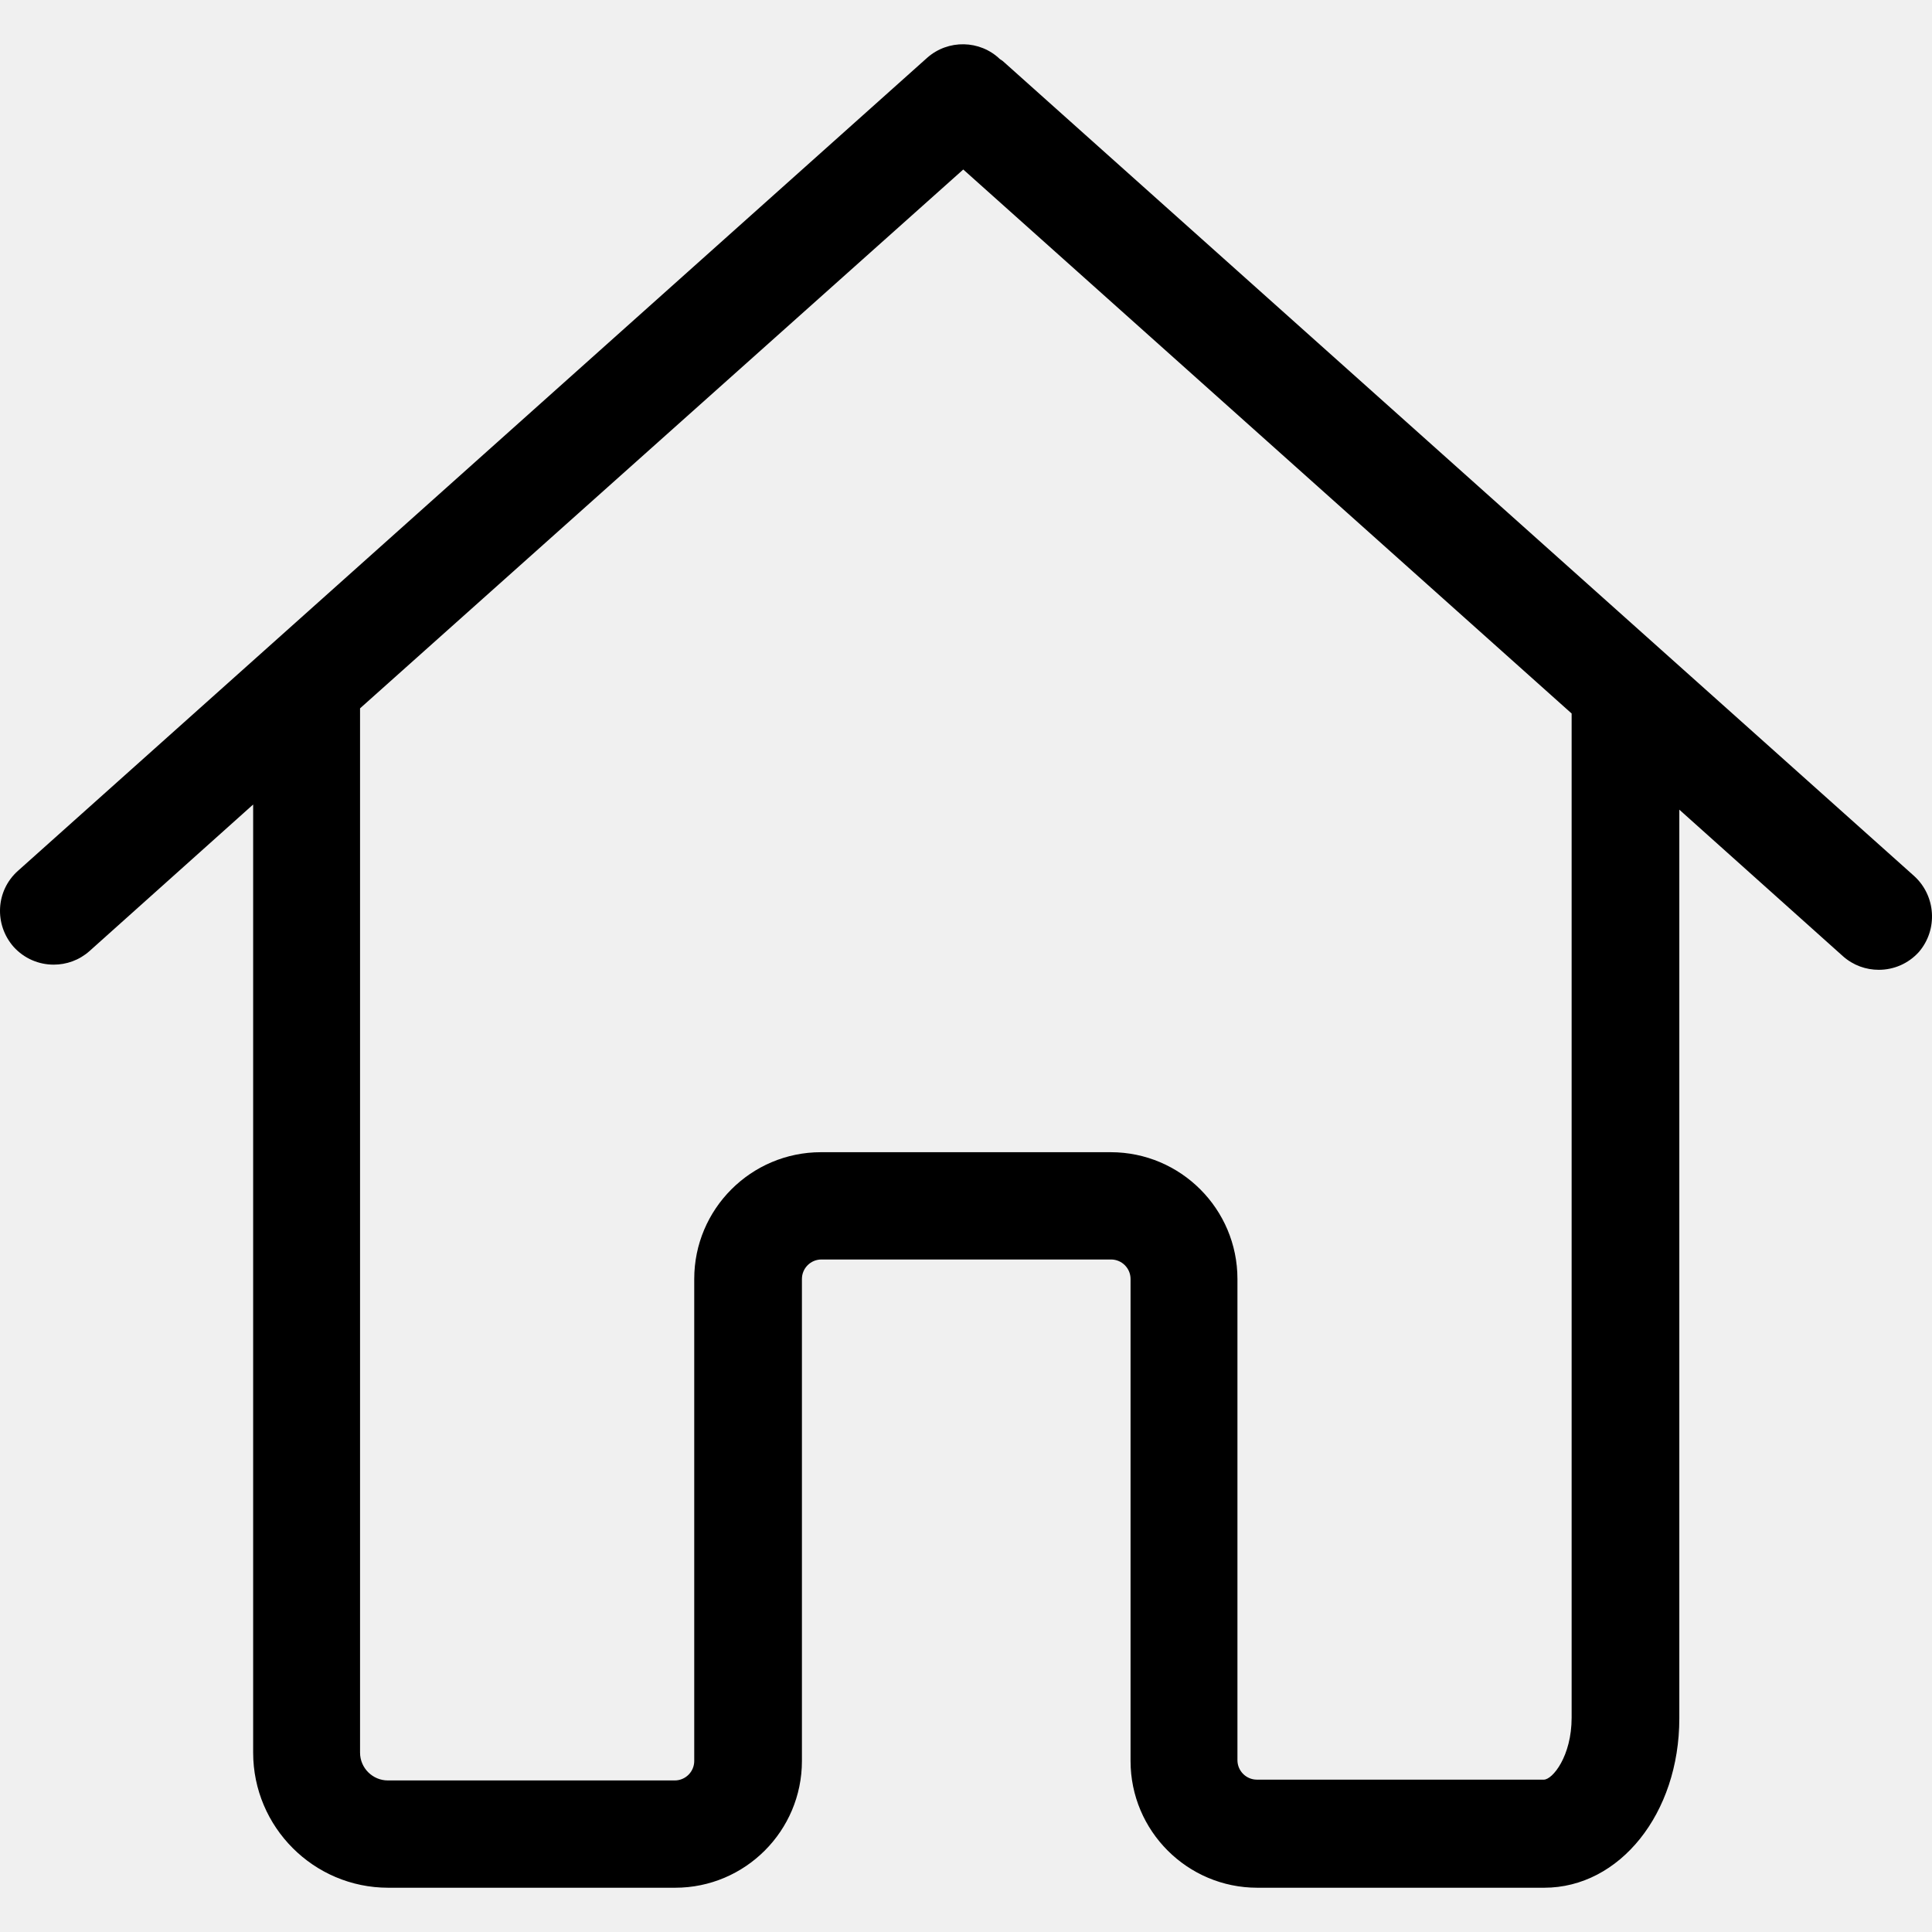
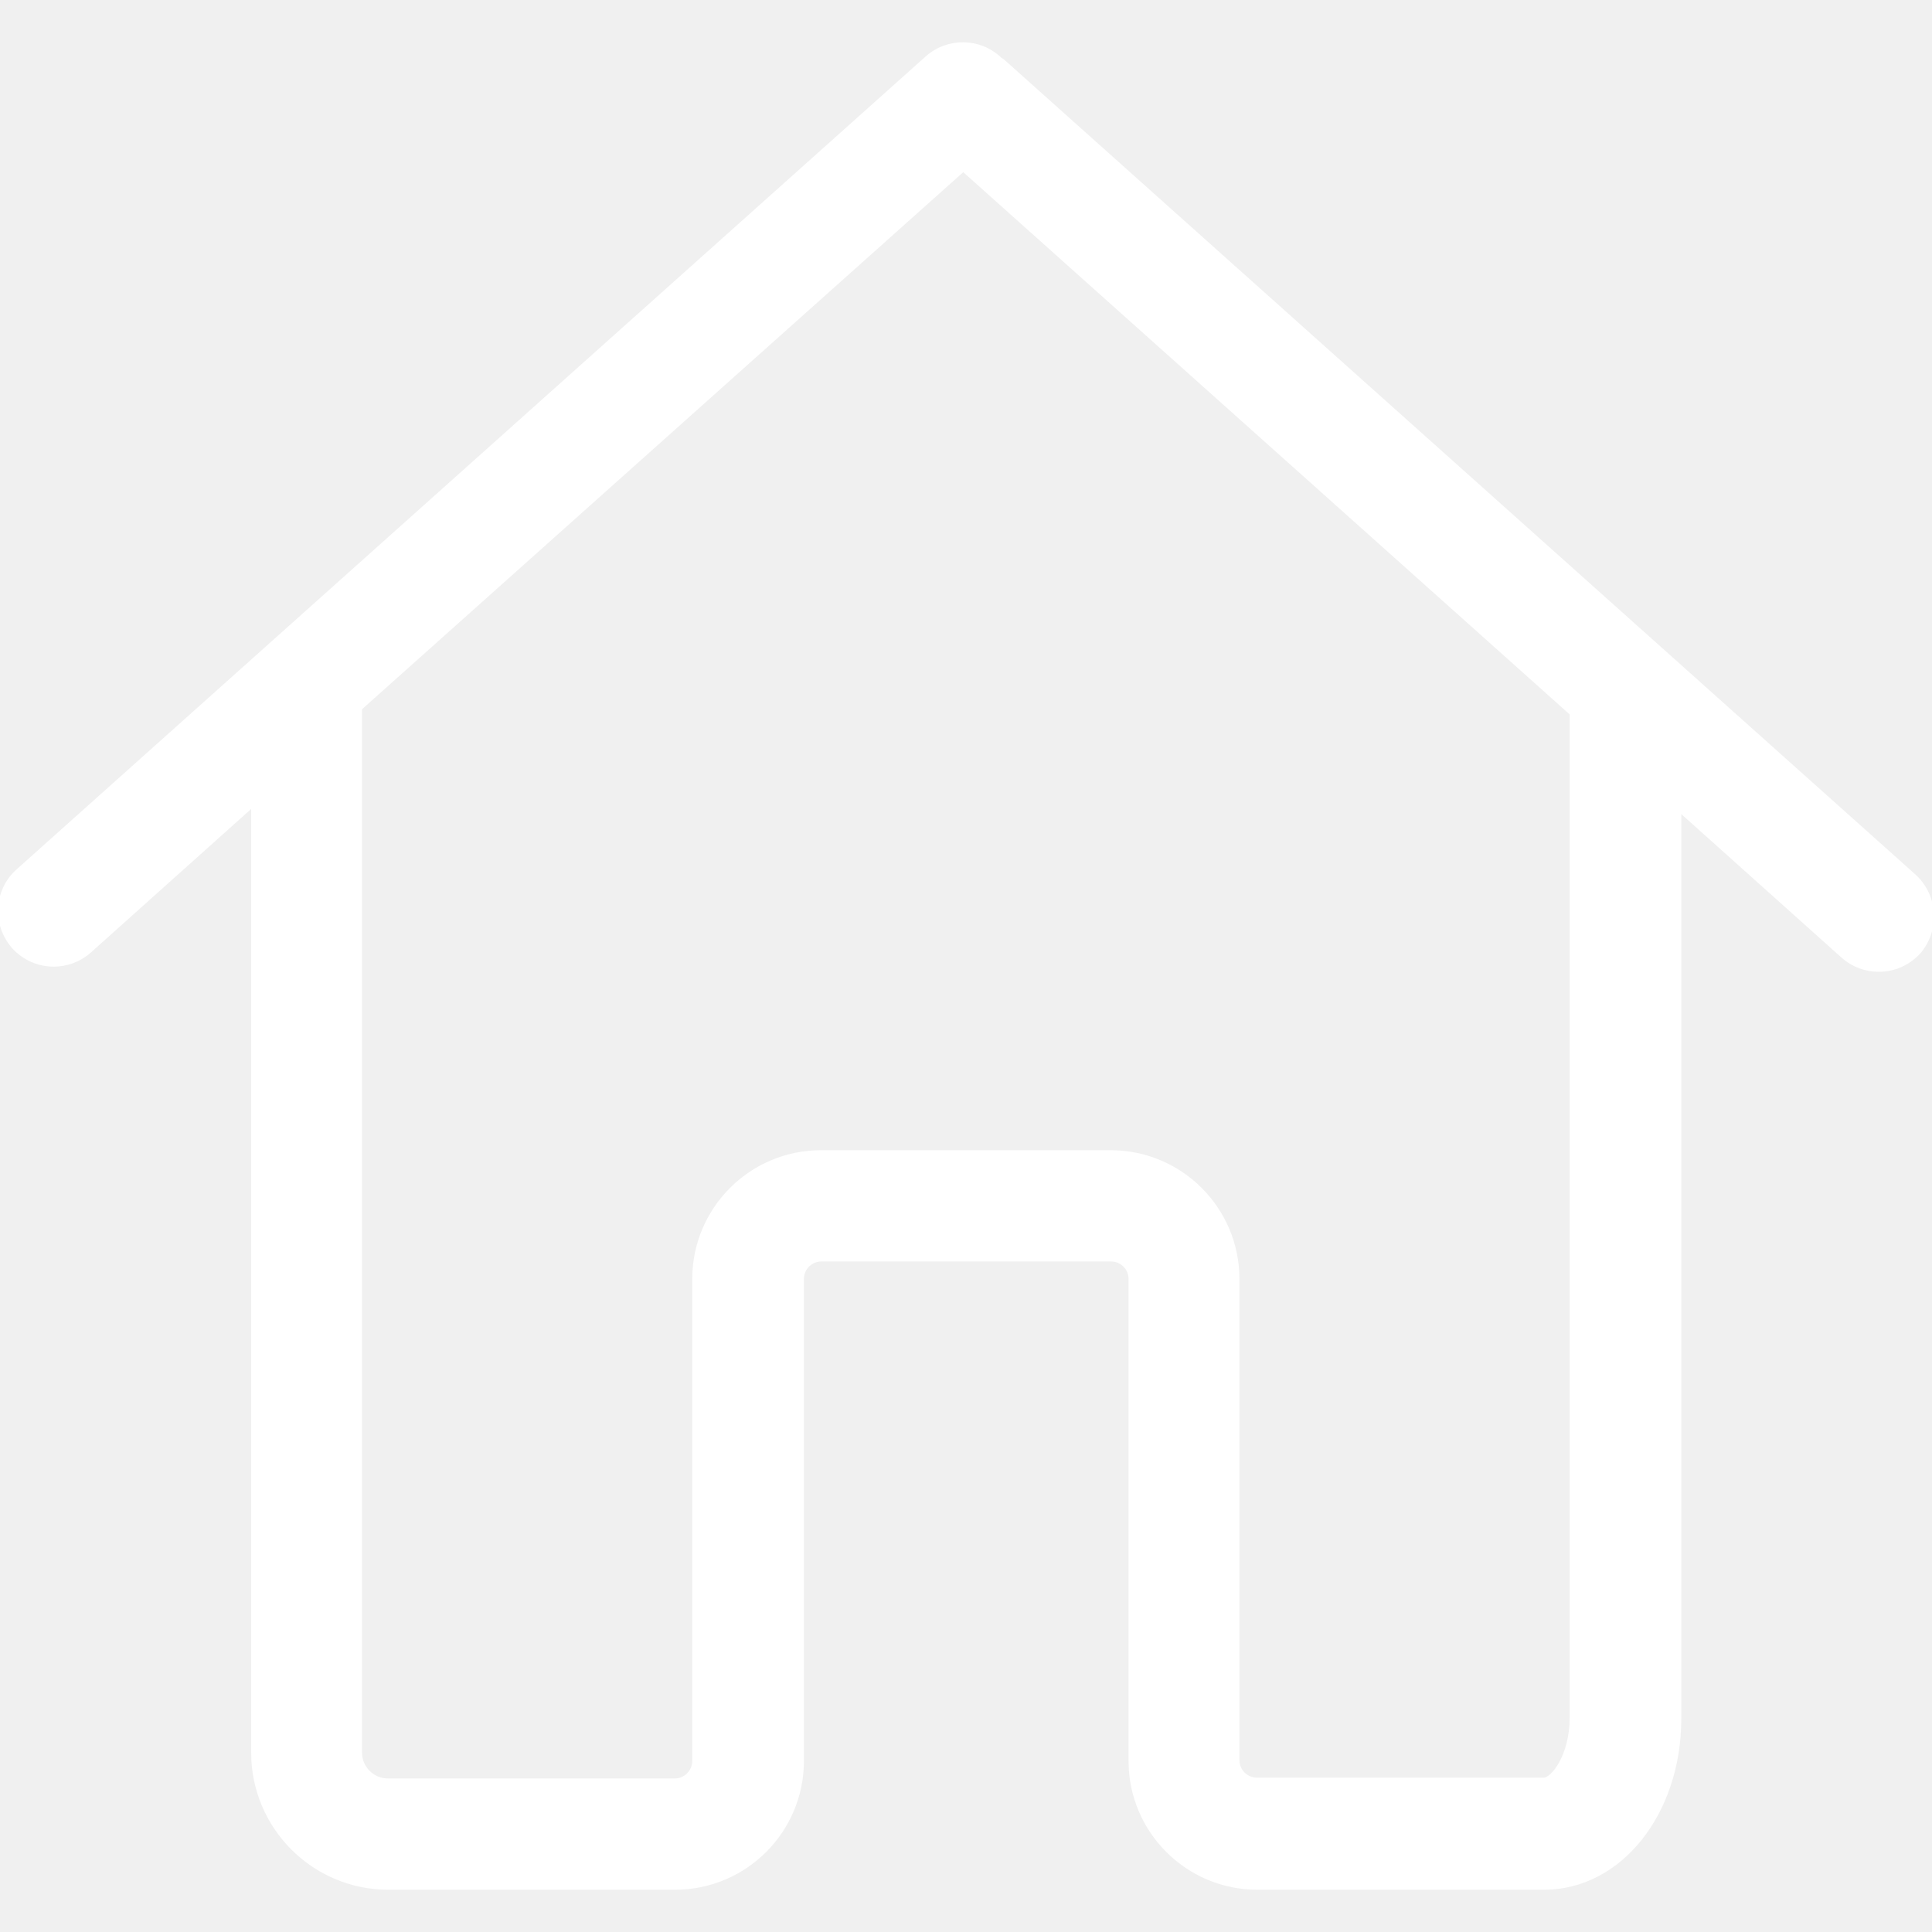
- <svg xmlns="http://www.w3.org/2000/svg" version="1.1" id="Capa_1" x="0px" y="0px" width="20px" viewBox="0 0 486.196 486.196" style="enable-background:new 0 0 486.196 486.196;" xml:space="preserve">
+ <svg xmlns="http://www.w3.org/2000/svg" version="1.1" id="Capa_1" x="0px" y="0px" stroke="#ffffff" fill="#ffffff" width="20px" viewBox="0 0 486.196 486.196" style="enable-background:new 0 0 486.196 486.196;" xml:space="preserve">
  <g>
    <path id="house" d="M481.708,220.456l-228.8-204.6c-0.4-0.4-0.8-0.7-1.3-1c-5-4.8-13-5-18.3-0.3l-228.8,204.6c-5.6,5-6,13.5-1.1,19.1   c2.7,3,6.4,4.5,10.1,4.5c3.2,0,6.4-1.1,9-3.4l41.2-36.9v7.2v106.8v124.6c0,18.7,15.2,34,34,34c0.3,0,0.5,0,0.8,0s0.5,0,0.8,0h70.6   c17.6,0,31.9-14.3,31.9-31.9v-121.3c0-2.7,2.2-4.9,4.9-4.9h72.9c2.7,0,4.9,2.2,4.9,4.9v121.3c0,17.6,14.3,31.9,31.9,31.9h72.2   c19,0,34-18.7,34-42.6v-111.2v-34v-83.5l41.2,36.9c2.6,2.3,5.8,3.4,9,3.4c3.7,0,7.4-1.5,10.1-4.5   C487.708,233.956,487.208,225.456,481.708,220.456z M395.508,287.156v34v111.1c0,9.7-4.8,15.6-7,15.6h-72.2c-2.7,0-4.9-2.2-4.9-4.9   v-121.1c0-17.6-14.3-31.9-31.9-31.9h-72.9c-17.6,0-31.9,14.3-31.9,31.9v121.3c0,2.7-2.2,4.9-4.9,4.9h-70.6c-0.3,0-0.5,0-0.8,0   s-0.5,0-0.8,0c-3.8,0-7-3.1-7-7v-124.7v-106.8v-31.3l151.8-135.6l153.1,136.9L395.508,287.156L395.508,287.156z" />
  </g>
</svg>
